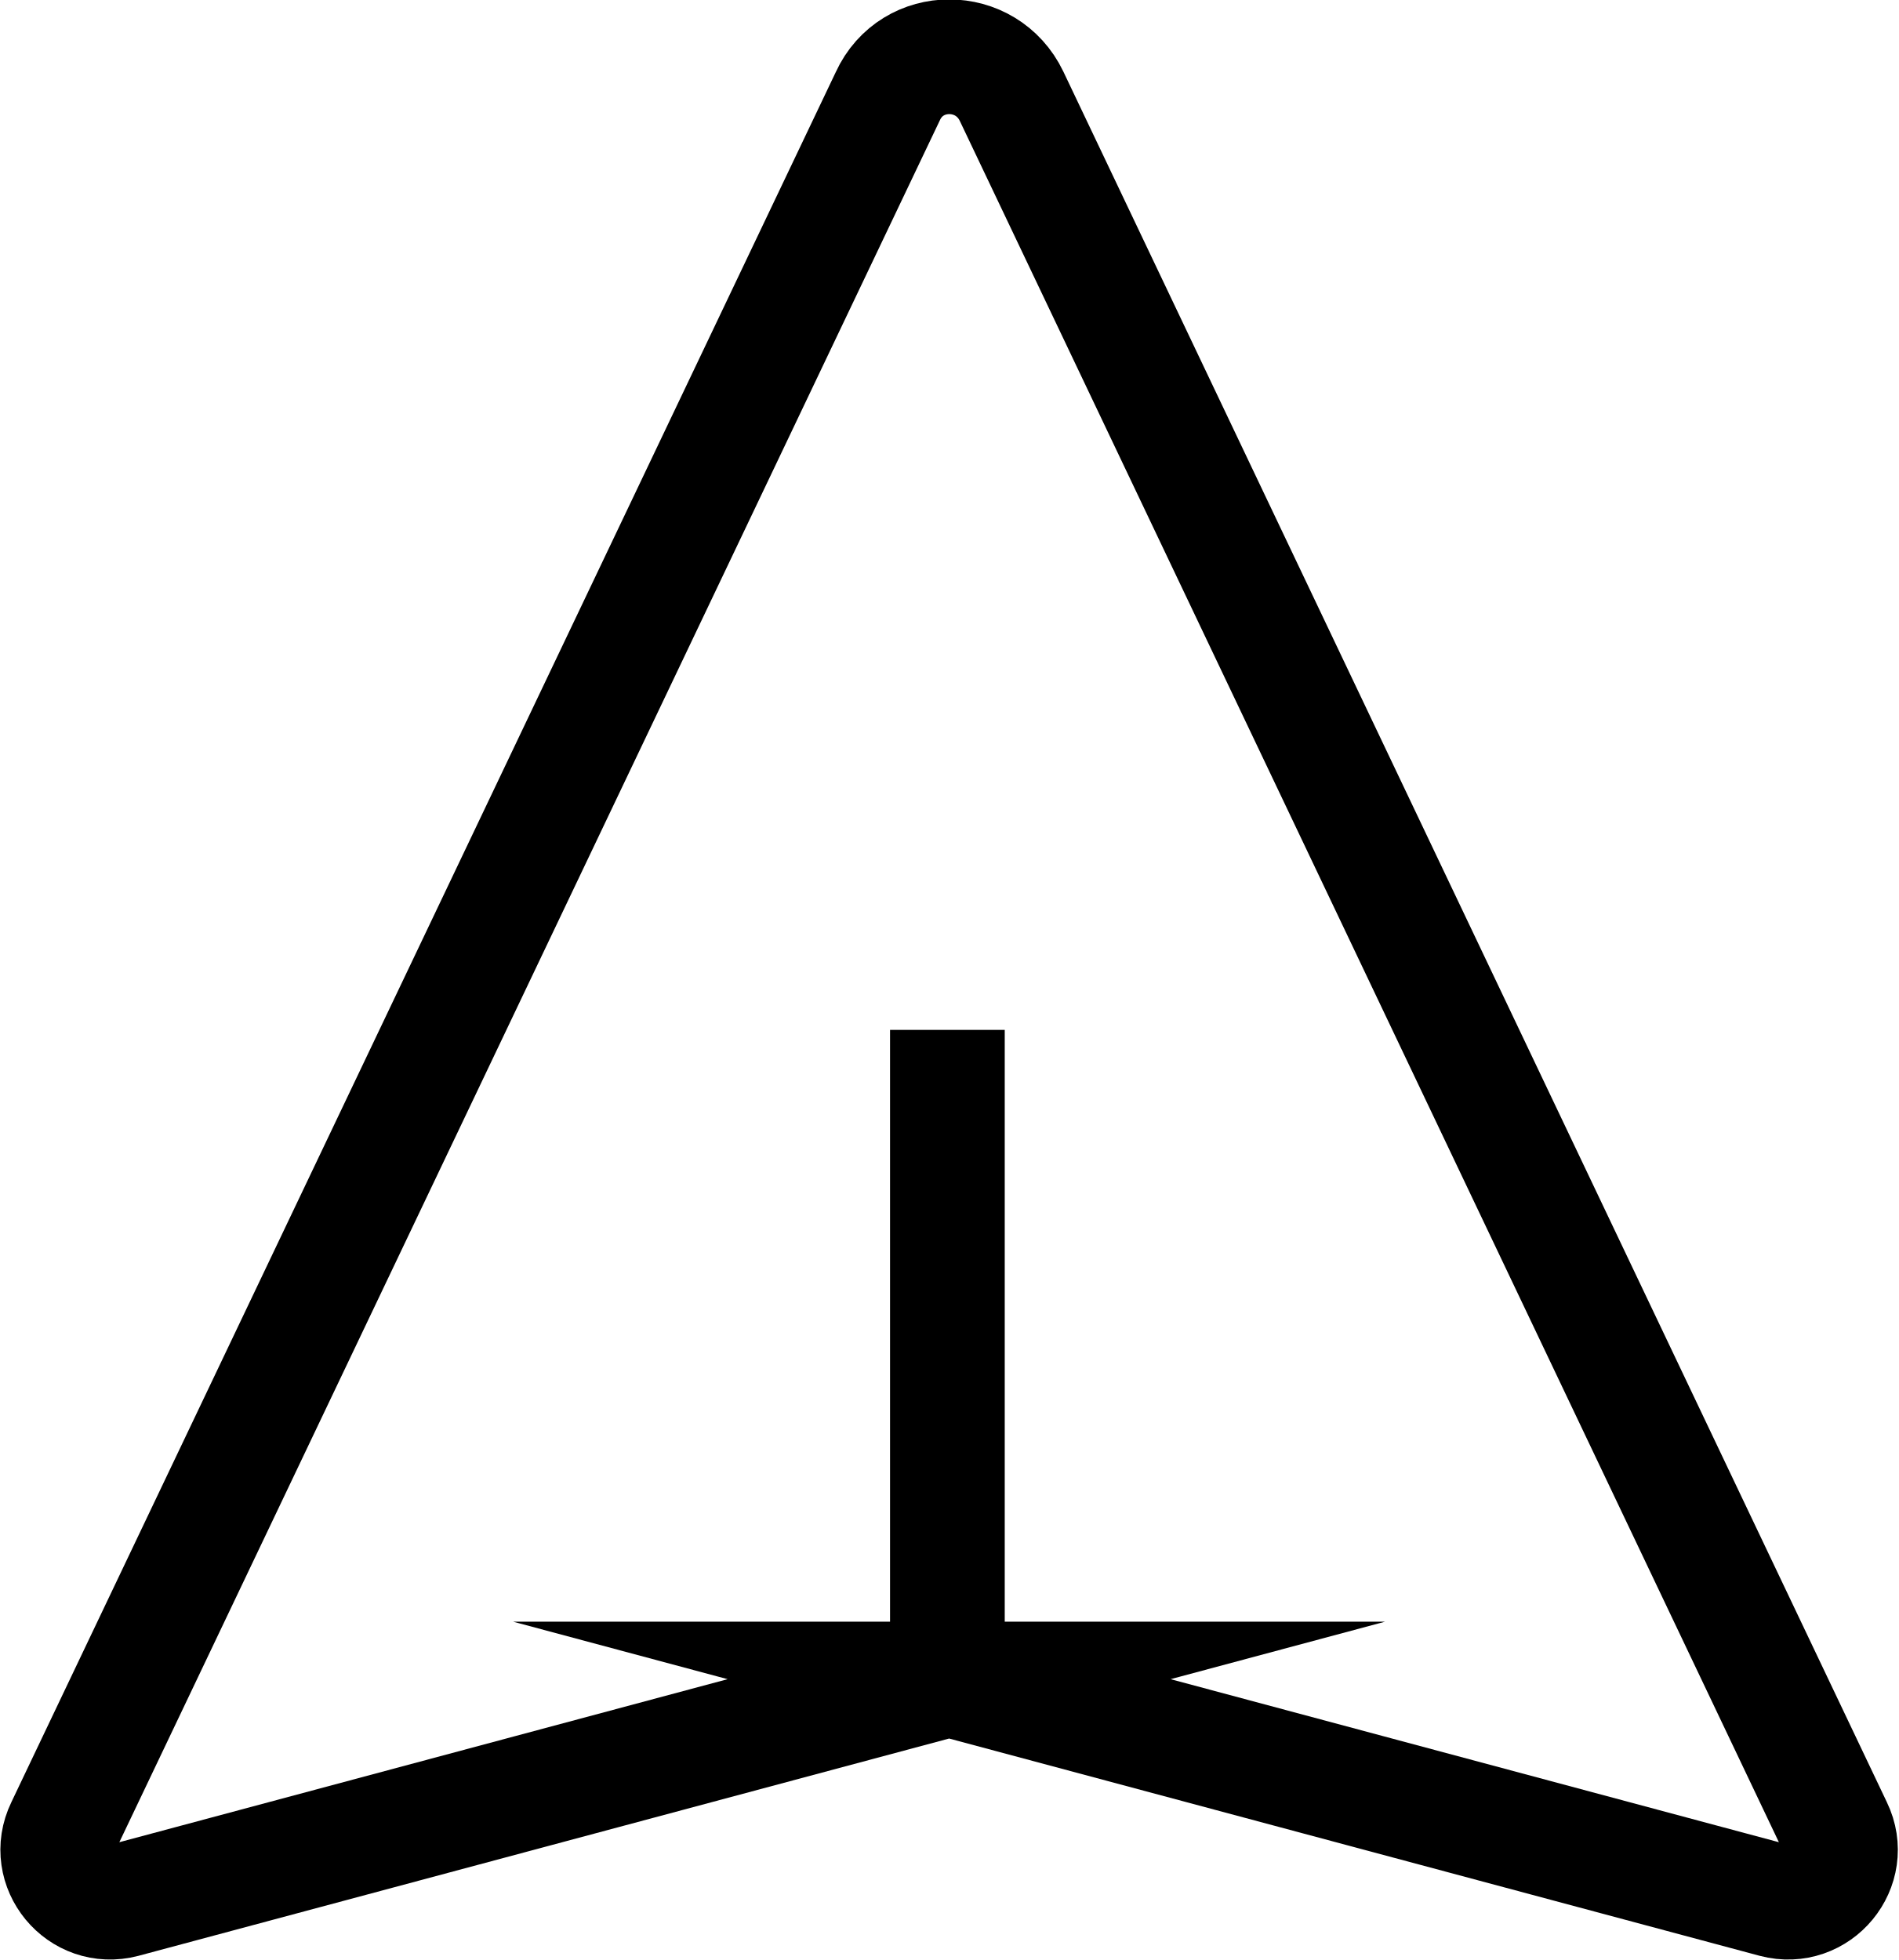
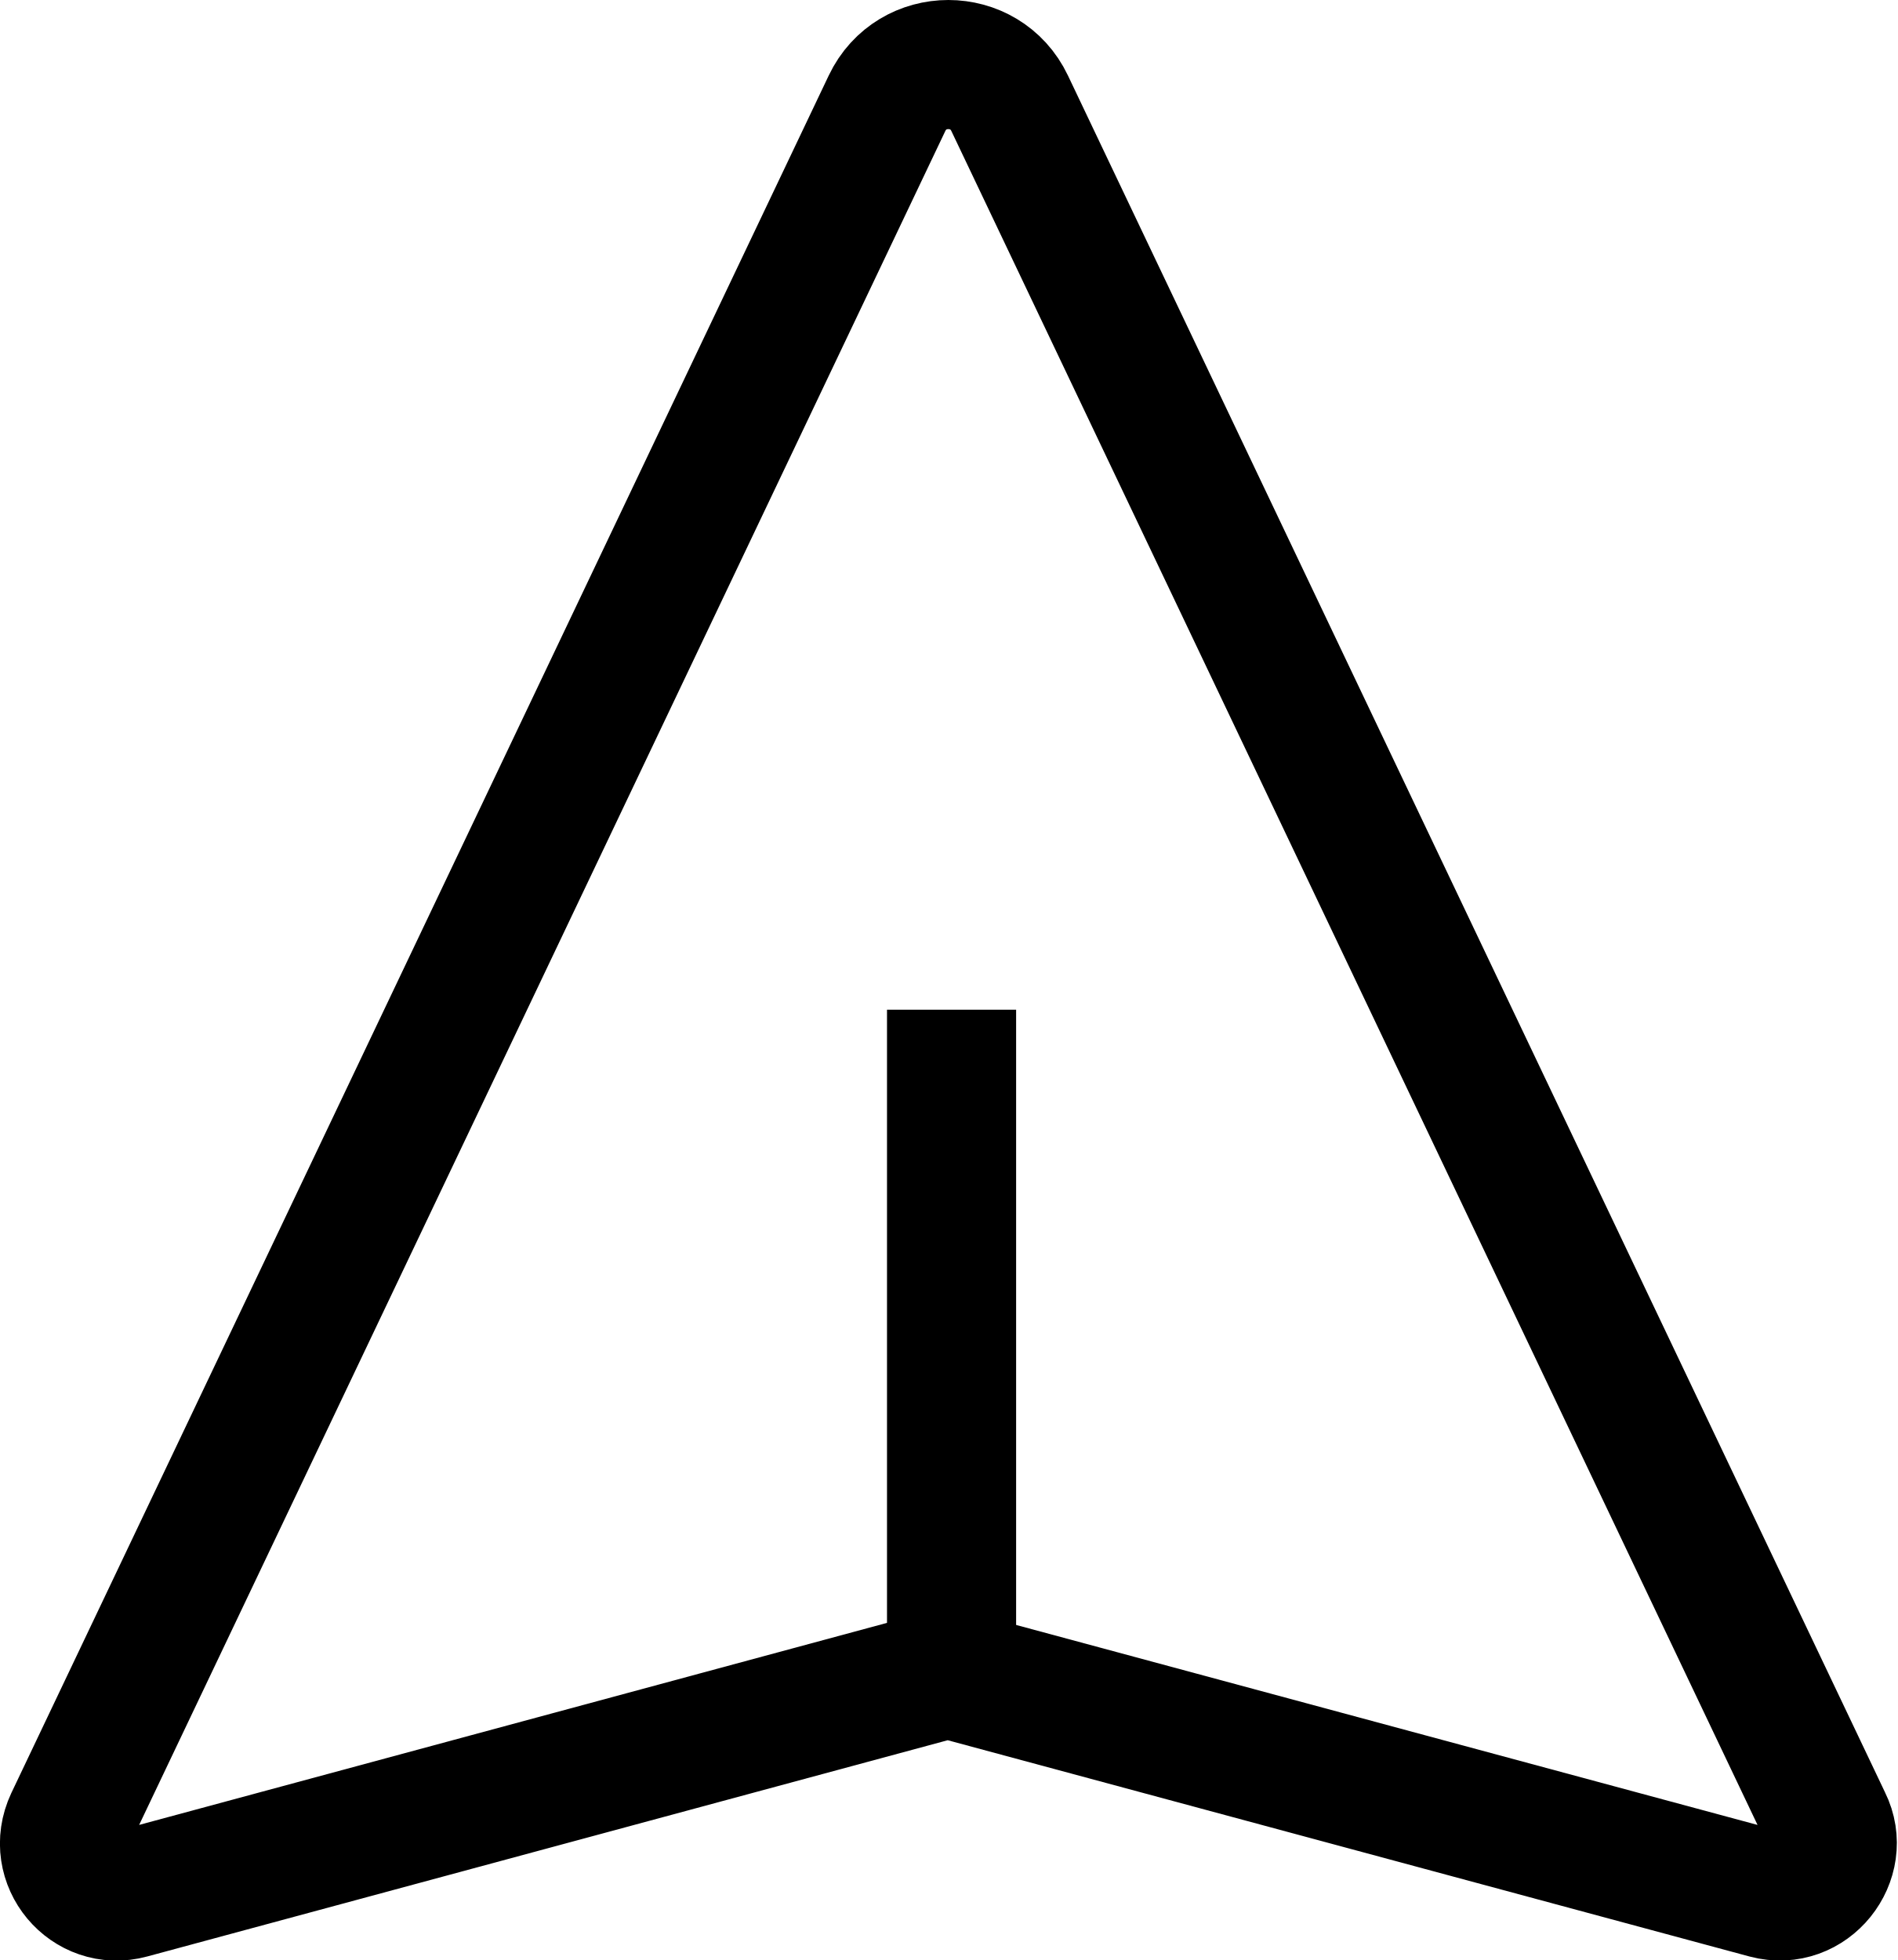
- <svg xmlns="http://www.w3.org/2000/svg" id="Layer_1" data-name="Layer 1" viewBox="0 0 16.55 17.09">
+ <svg xmlns="http://www.w3.org/2000/svg" id="Layer_1" data-name="Layer 1" viewBox="0 0 14.7 15.18">
  <defs>
    <style>
      .cls-1 {
        fill: none;
        stroke: #000;
        stroke-miterlimit: 10;
      }
    </style>
  </defs>
-   <path class="cls-1" d="m8.27,14.64l7.2,1.93c.38.1.7-.29.53-.64L8.82.84c-.22-.46-.87-.46-1.08,0L.55,15.93c-.17.35.15.74.53.64l7.2-1.93Z" />
-   <line class="cls-1" x1="8.26" y1="8.98" x2="8.26" y2="14.64" />
+   <path class="cls-1" d="m1.01,14.67c-.33.09-.62-.25-.47-.57L6.87.8c.19-.4.76-.4.95,0l6.33,13.3c.15.3-.13.66-.47.57l-6.34-1.71s-6.33,1.71-6.33,1.71Z" />
+   <line class="cls-1" x1="7.37" y1="7.82" x2="7.37" y2="12.81" />
</svg>
